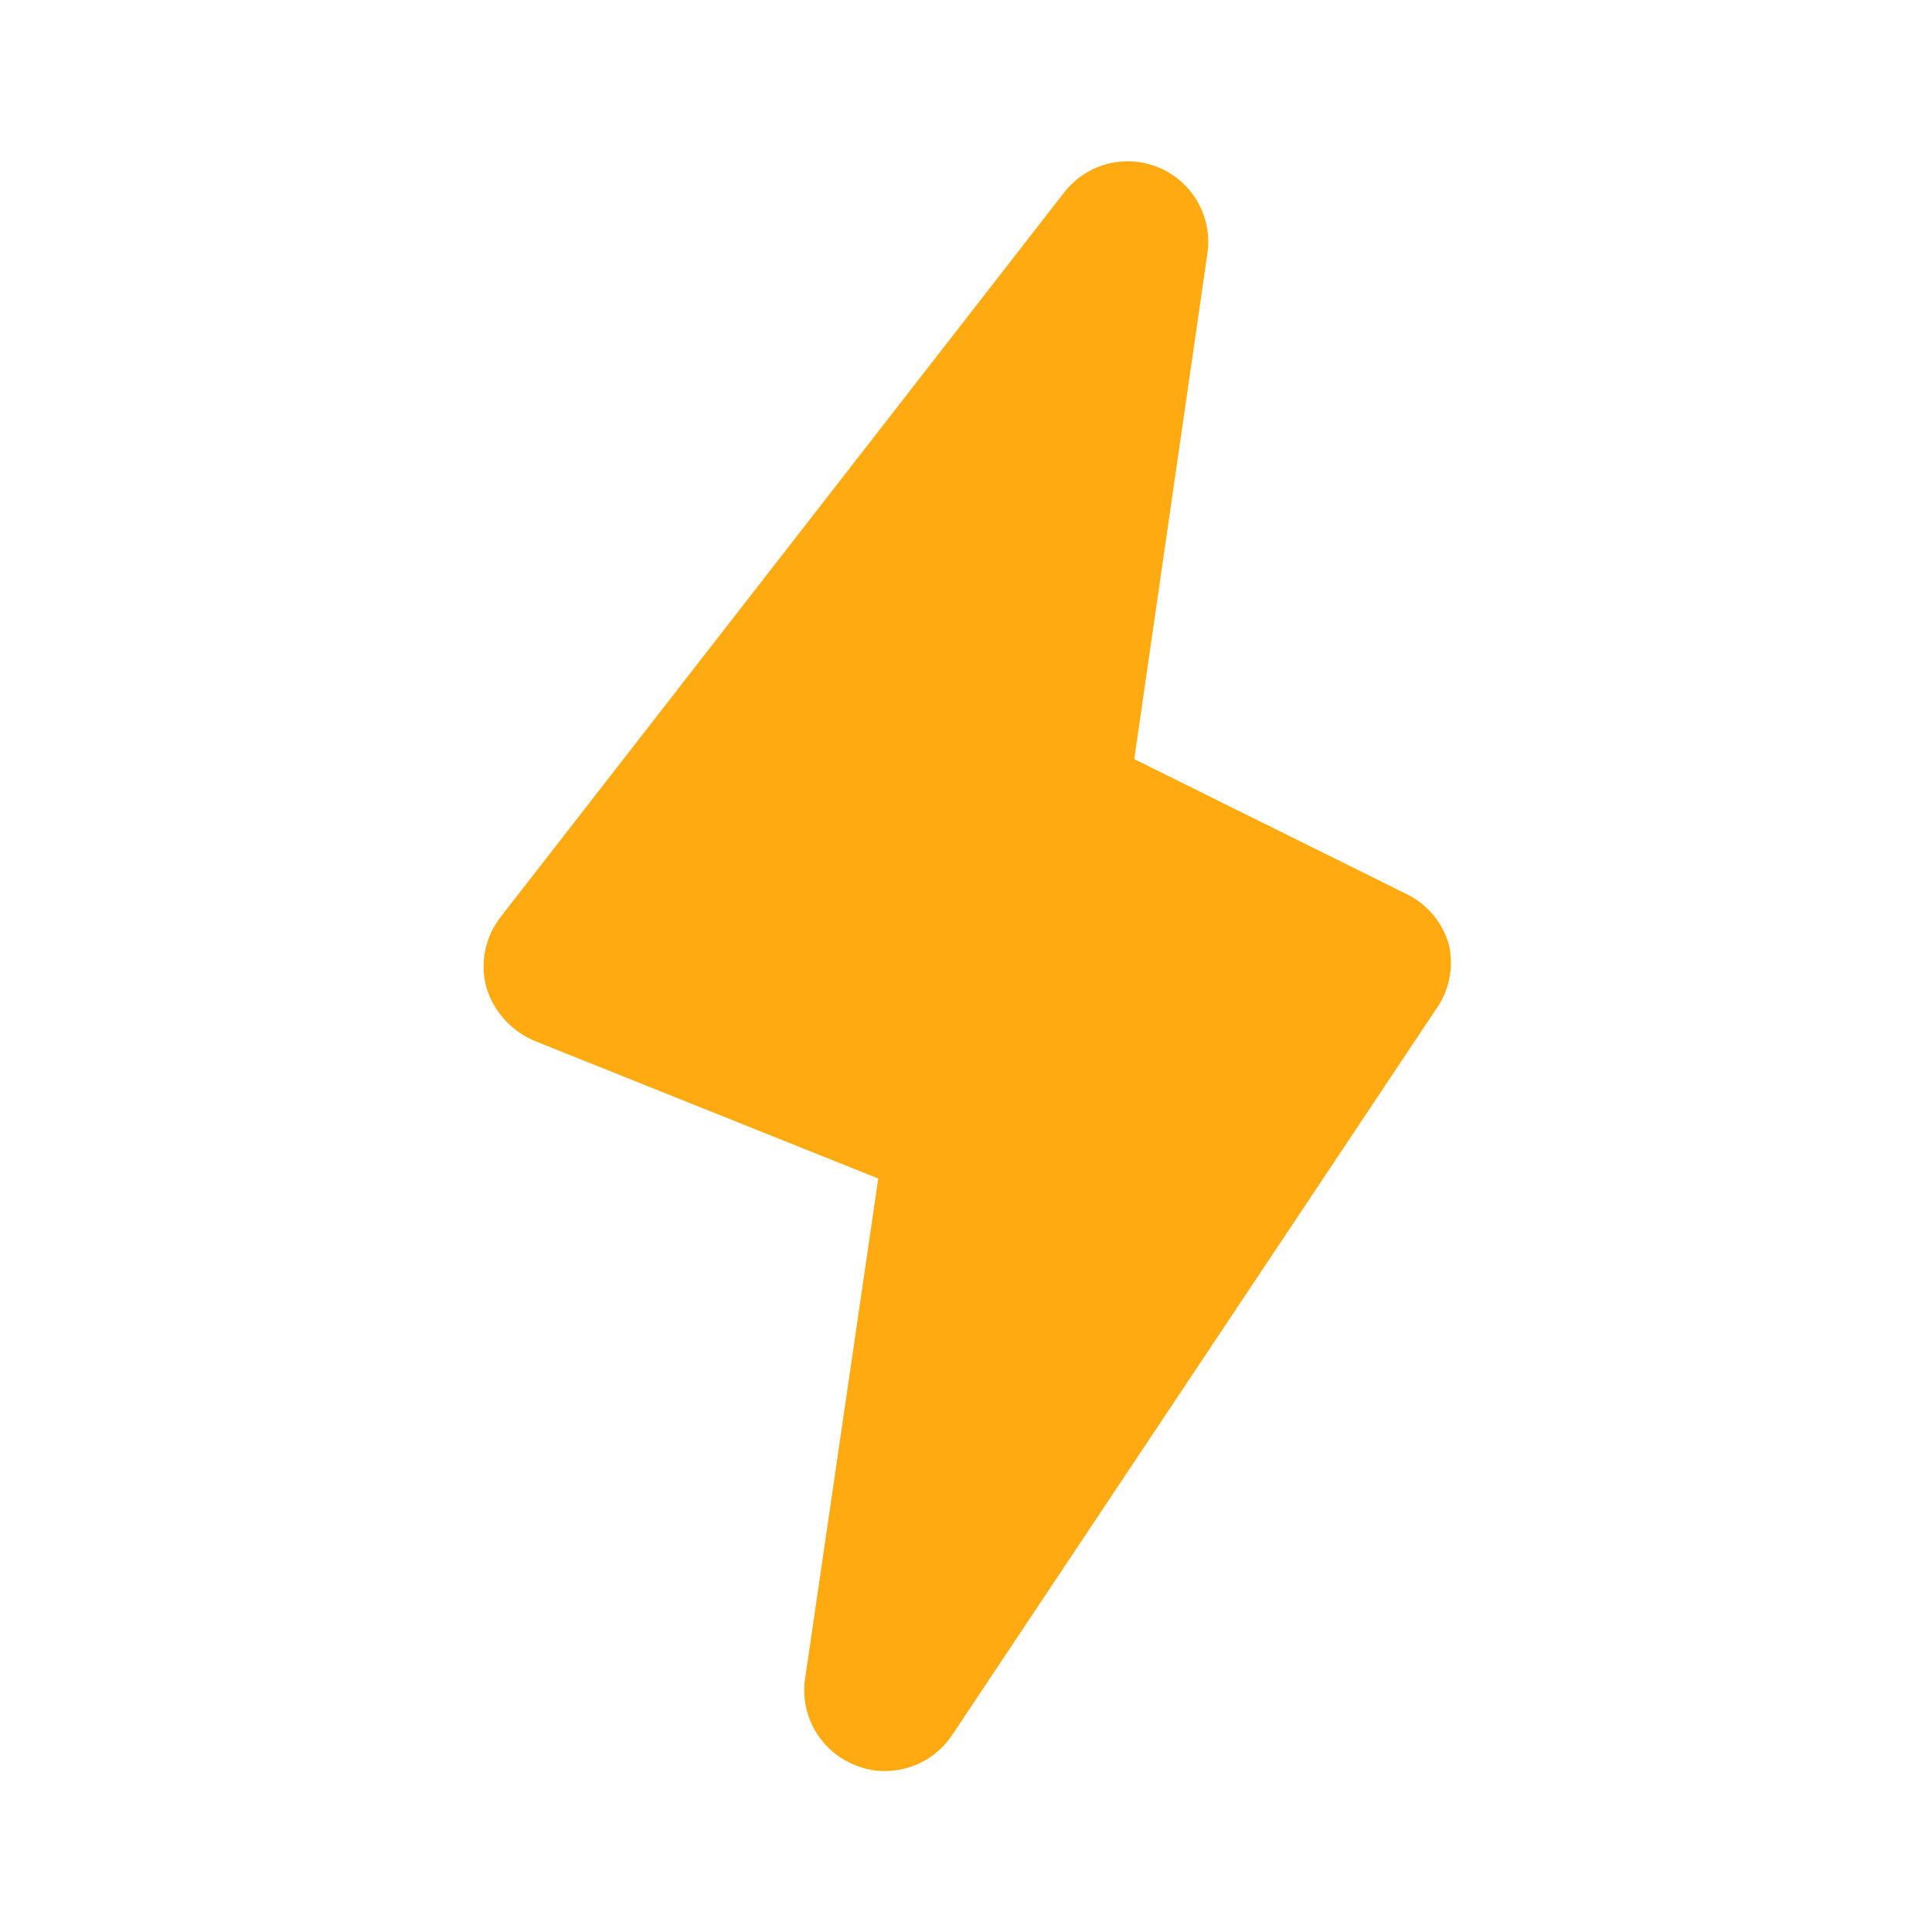
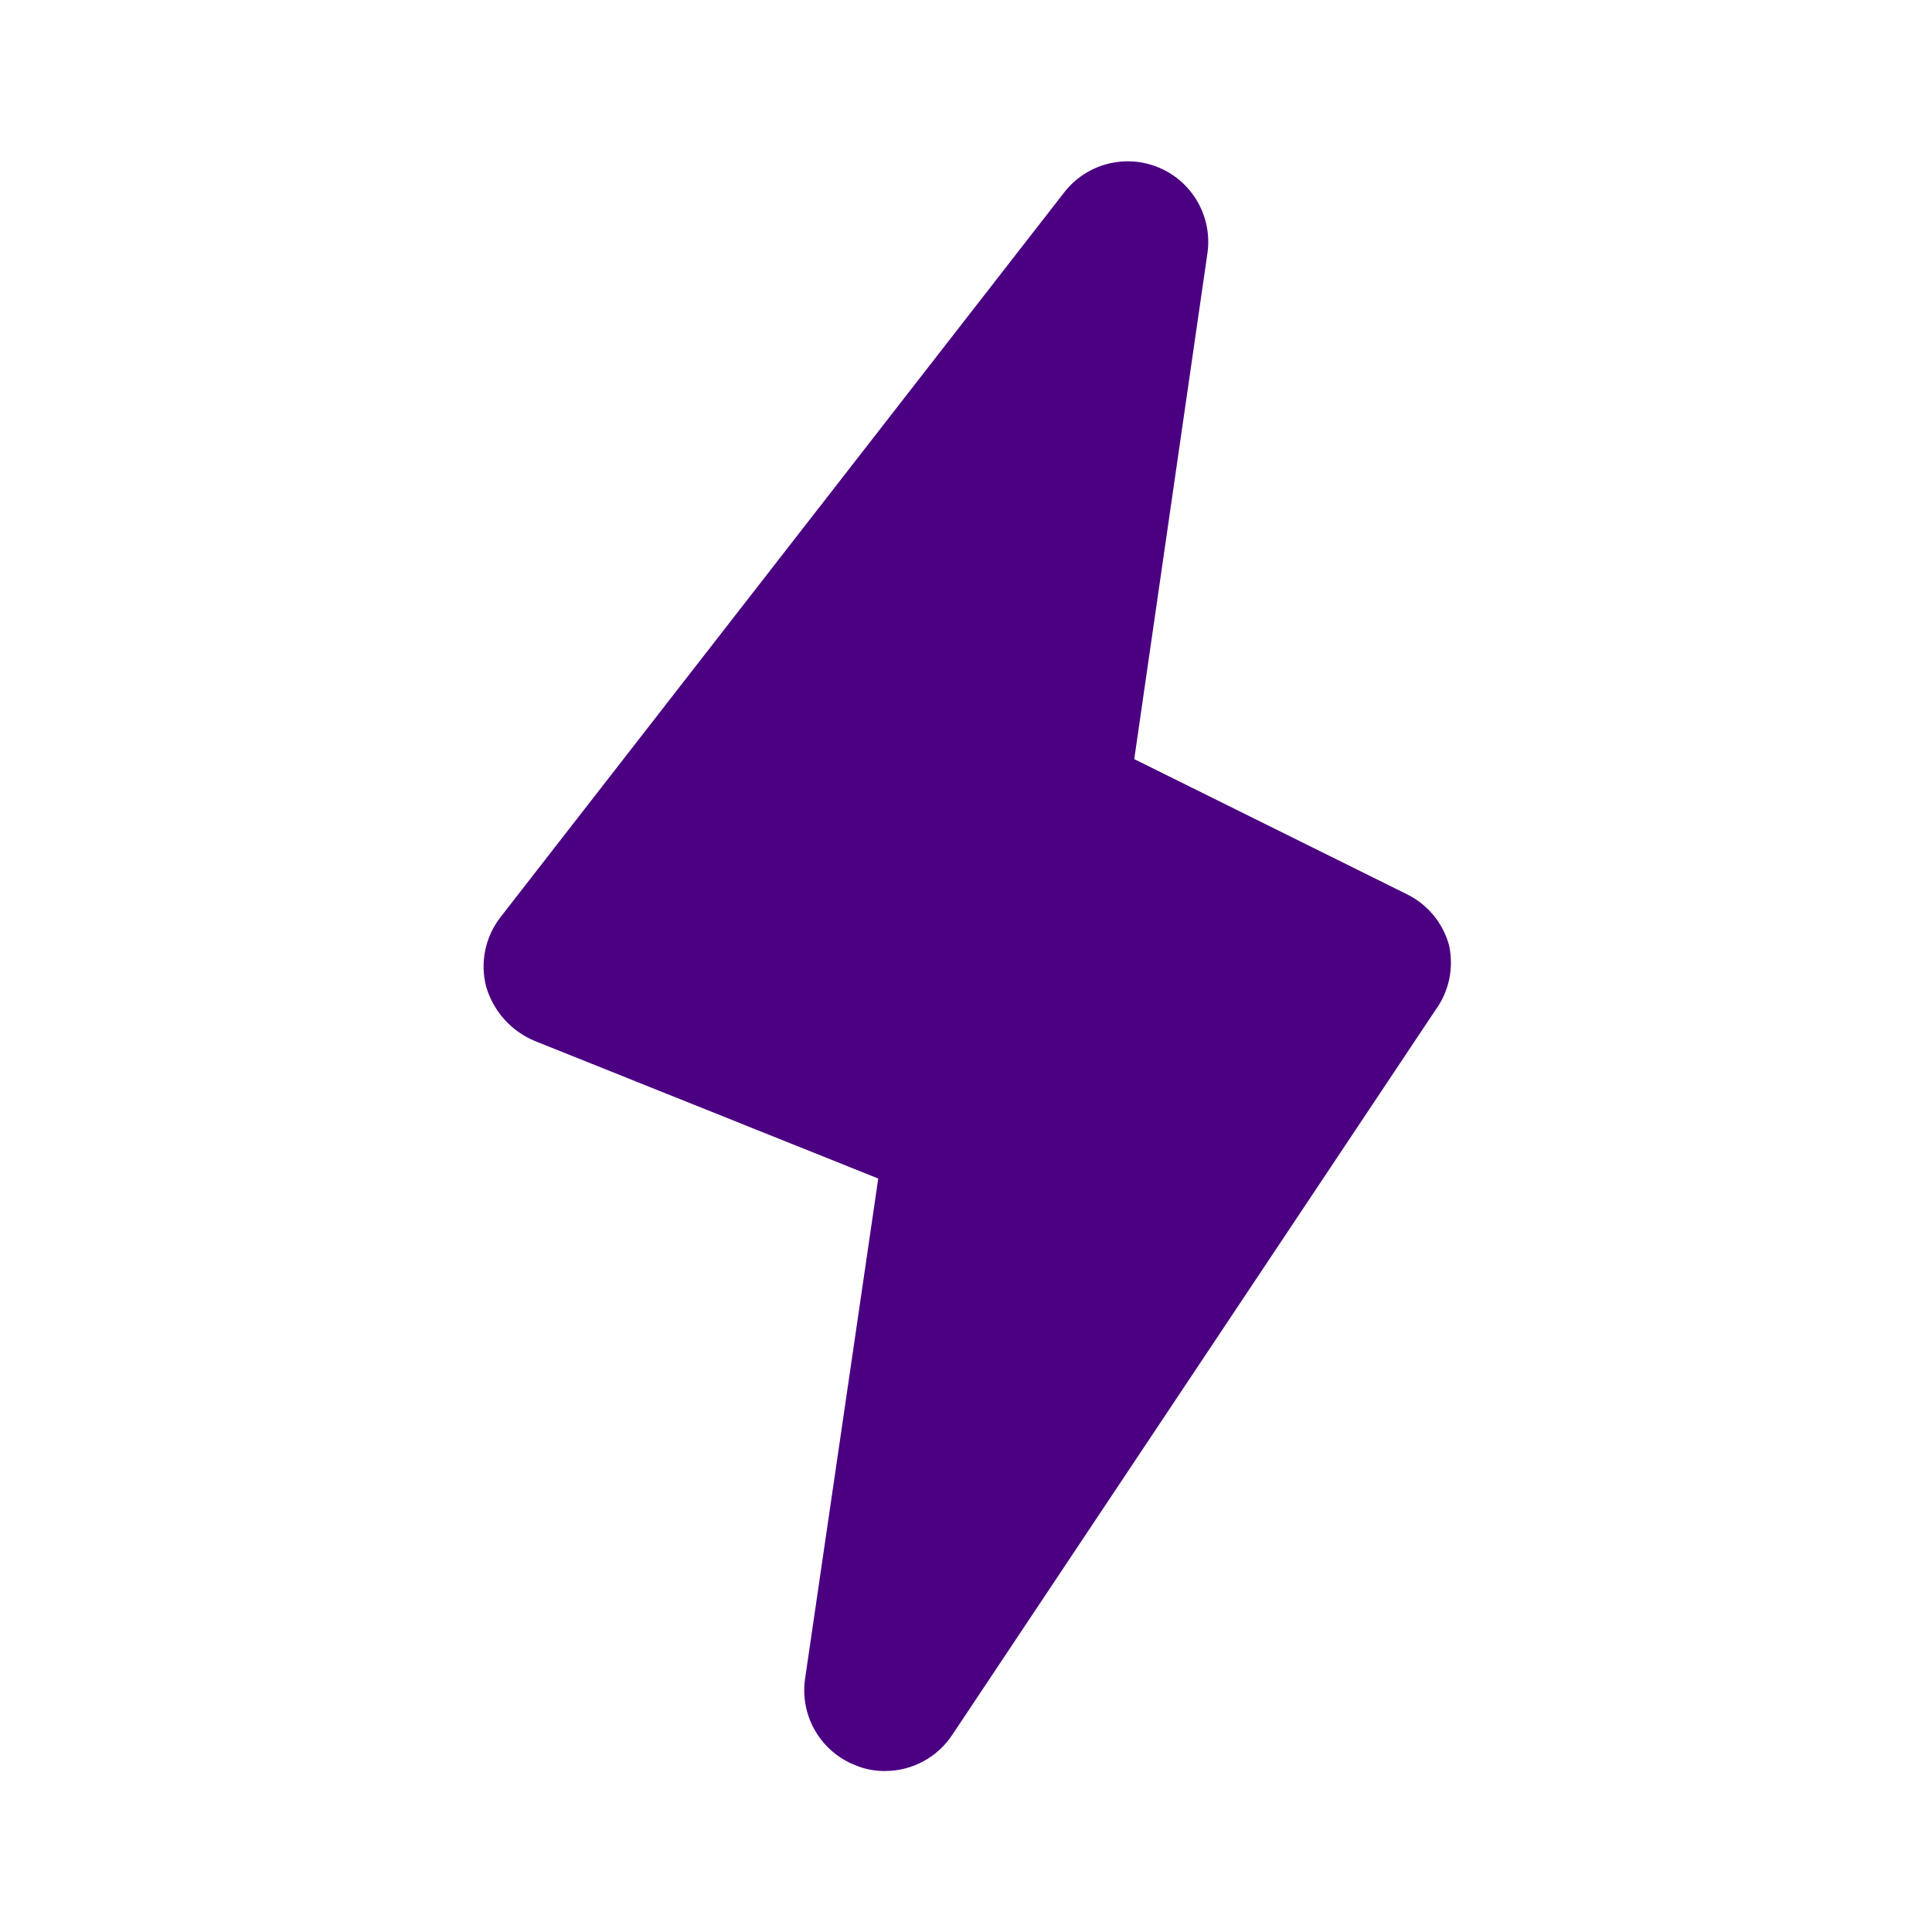
- <svg xmlns="http://www.w3.org/2000/svg" fill="#ffaa11" width="800px" height="800px" viewBox="0 0 24 24" style="enable-background:new 0 0 24 24" xml:space="preserve">
+ <svg xmlns="http://www.w3.org/2000/svg" fill="#4b0082" width="800px" height="800px" viewBox="0 0 24 24" style="enable-background:new 0 0 24 24" xml:space="preserve">
  <style>.st3{display:none}</style>
  <g id="brand">
    <path d="M0 0h24v24H0V0z" style="fill:none" />
    <path d="M18,11.74a1,1,0,0,0-.52-.63L14.09,9.43,15,3.14a1,1,0,0,0-1.78-.75l-7,9a1,1,0,0,0-.18.87,1.05,1.05,0,0,0,.6.67l4.27,1.71L10,20.86a1,1,0,0,0,.63,1.07A.92.92,0,0,0,11,22a1,1,0,0,0,.83-.45l6-9A1,1,0,0,0,18,11.74Z" id="Lightning" />
  </g>
</svg>
